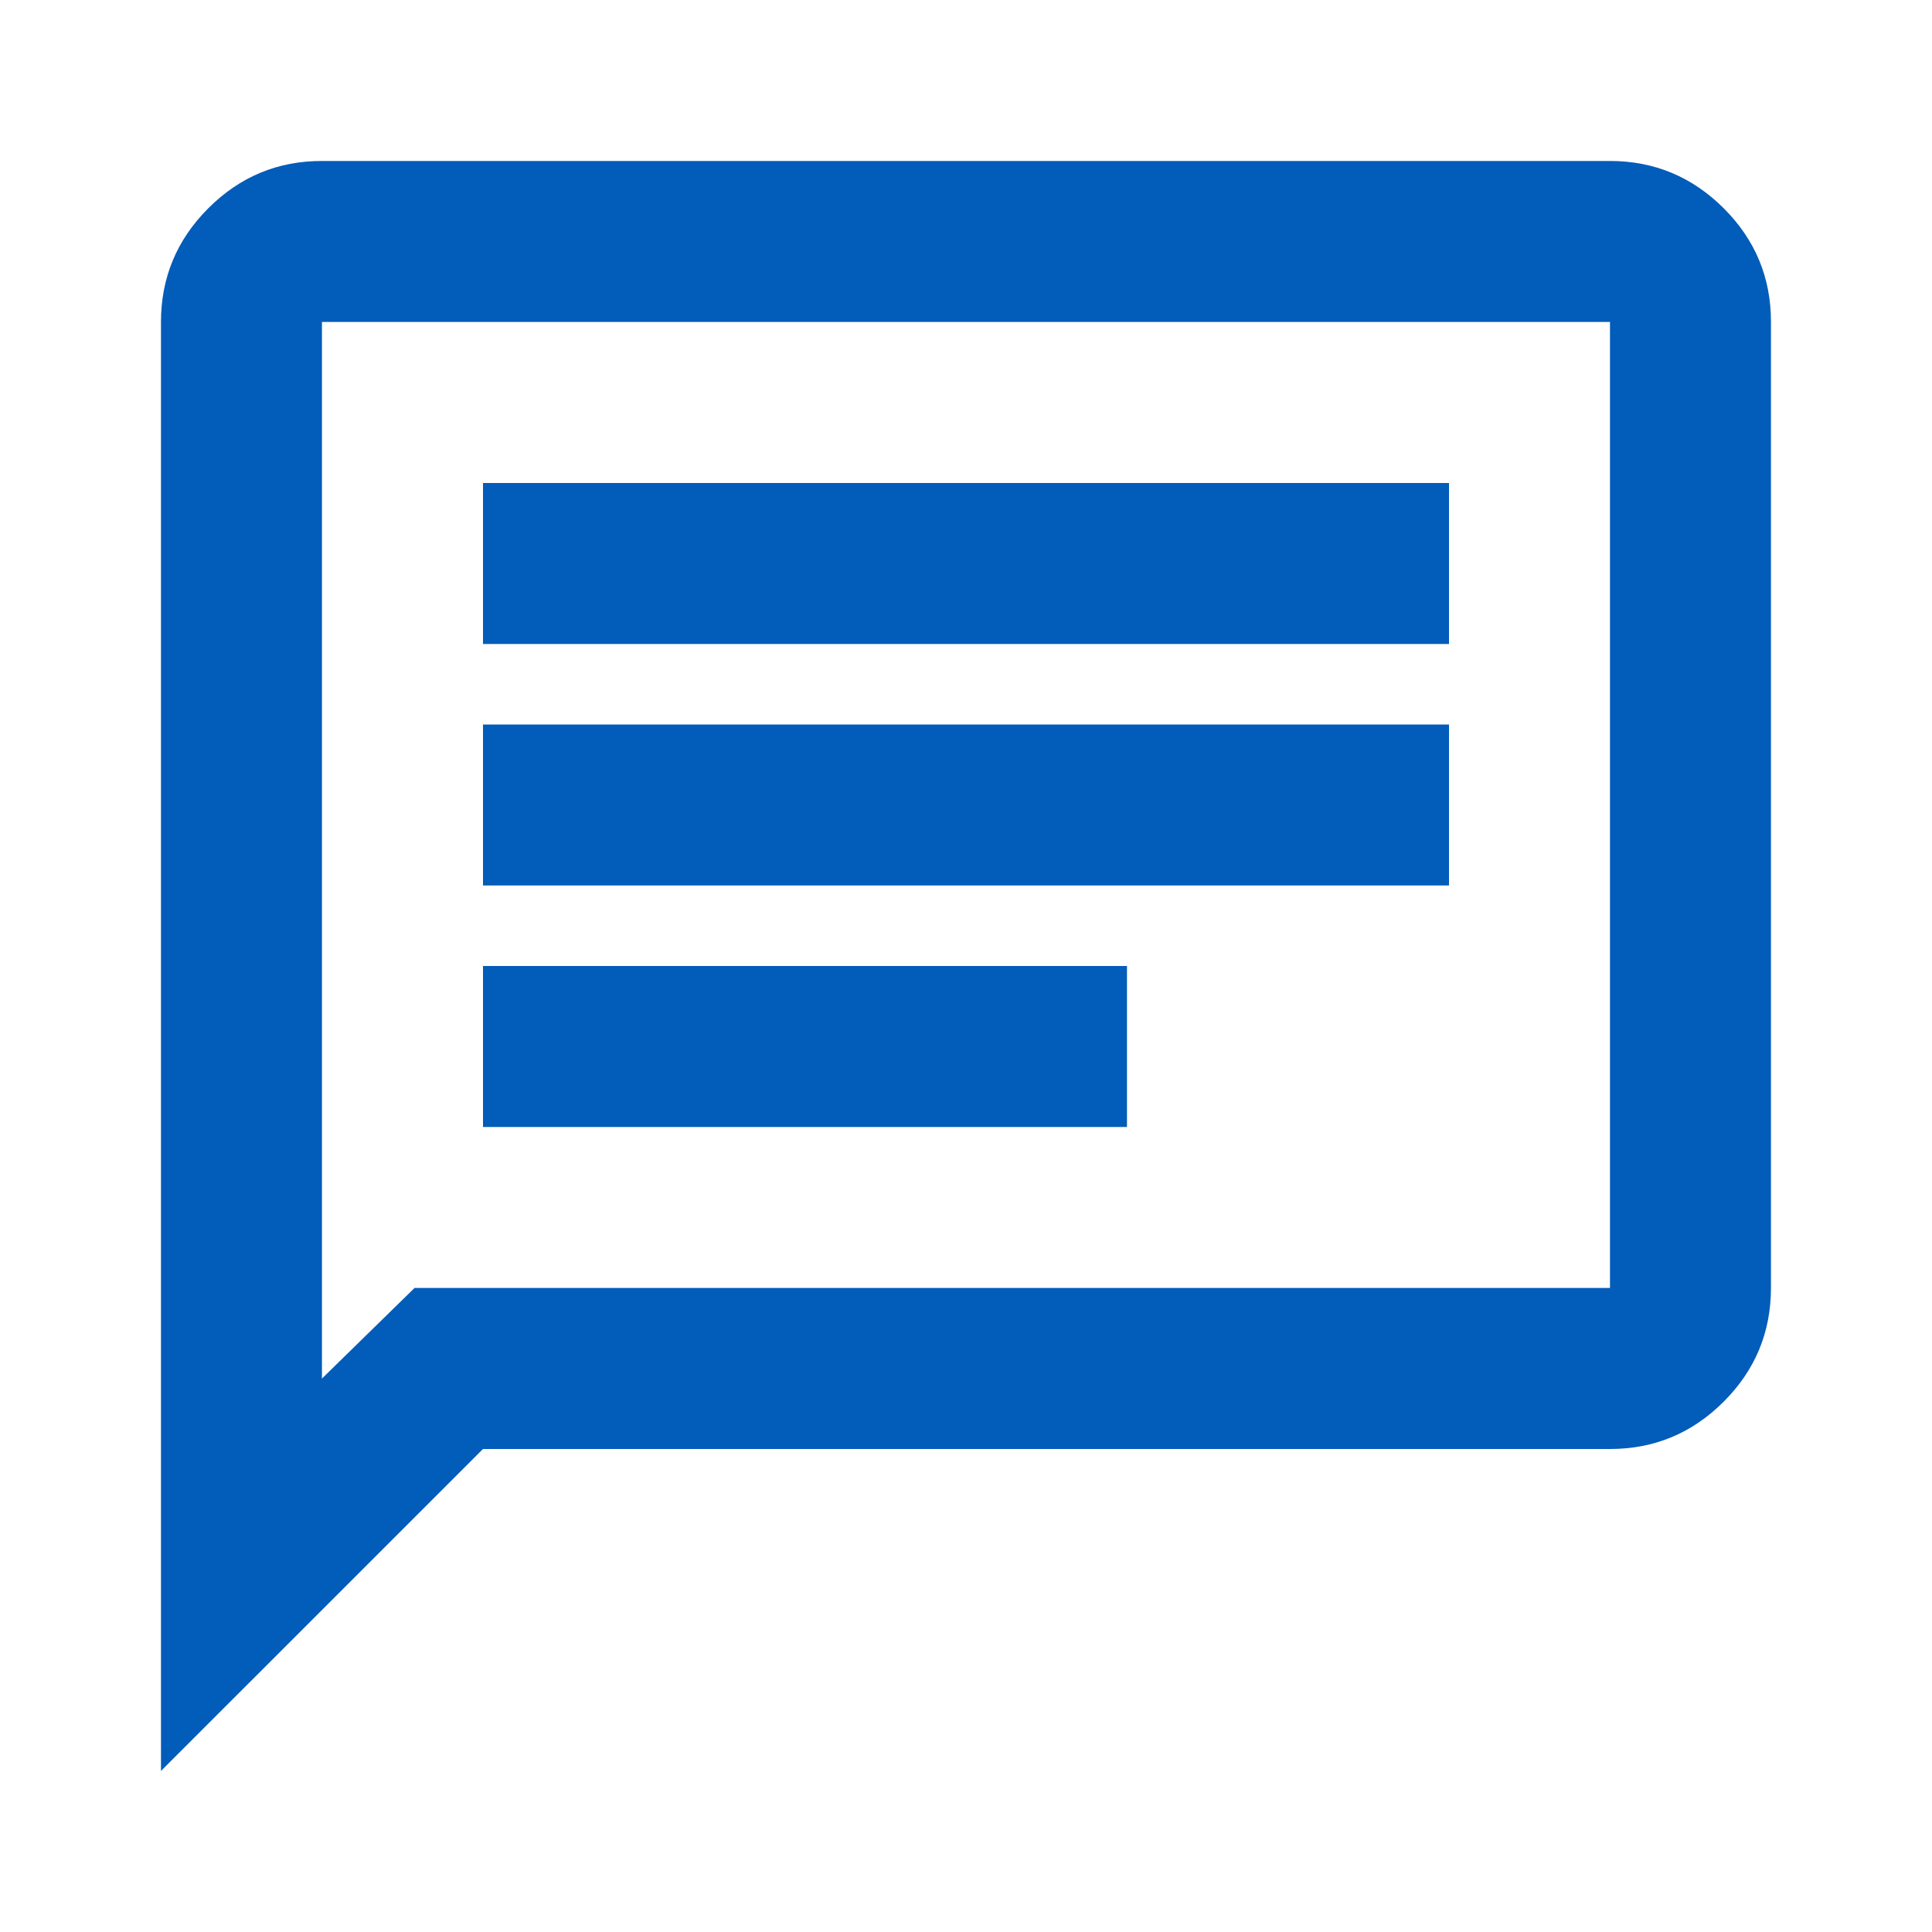
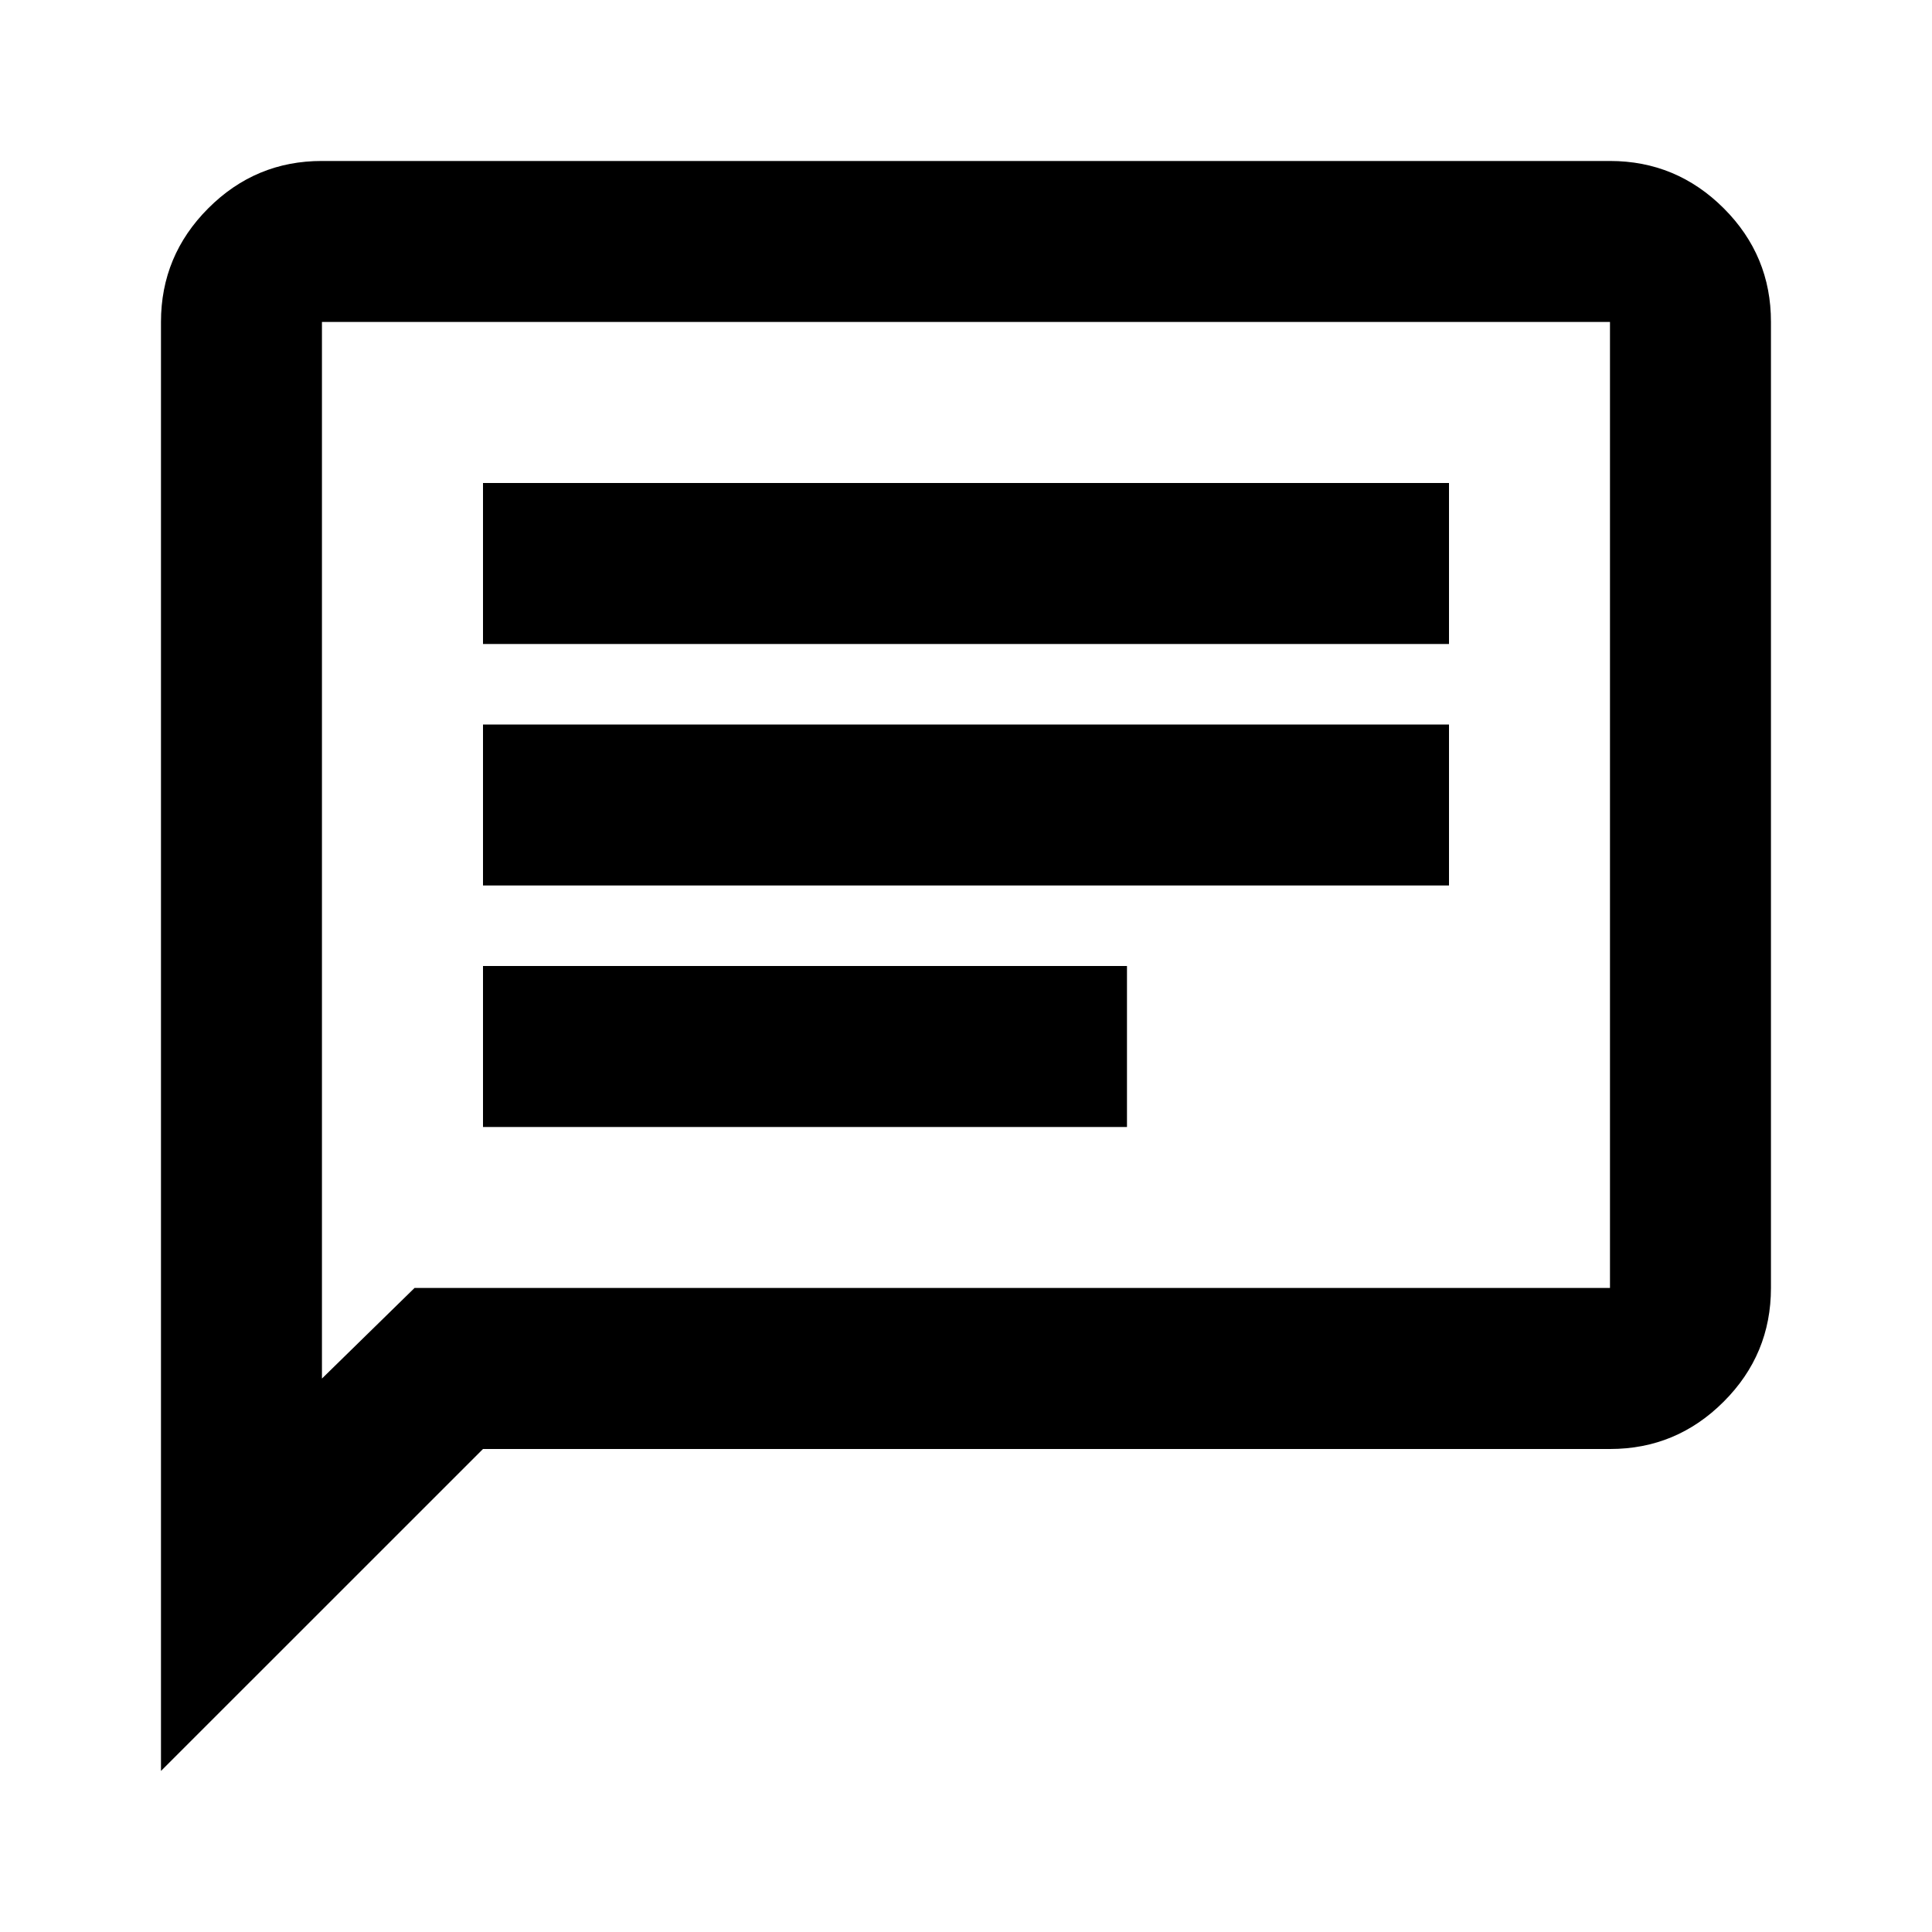
<svg xmlns="http://www.w3.org/2000/svg" width="28" height="28" viewBox="0 0 28 28" fill="none">
-   <path d="M7 16.333H16.333V14H7V16.333ZM7 12.833H21V10.5H7V12.833ZM7 9.333H21V7H7V9.333ZM2.333 25.666V4.666C2.333 4.025 2.562 3.475 3.019 3.018C3.476 2.561 4.025 2.332 4.666 2.333H23.333C23.975 2.333 24.524 2.562 24.982 3.019C25.439 3.476 25.667 4.025 25.666 4.666V18.666C25.666 19.308 25.438 19.858 24.98 20.315C24.523 20.772 23.974 21 23.333 21H7L2.333 25.666ZM6.008 18.666H23.333V4.666H4.666V19.979L6.008 18.666Z" fill="#025CB9" />
+   <path d="M7 16.333H16.333V14H7V16.333ZM7 12.833H21V10.5H7V12.833ZM7 9.333H21V7H7V9.333ZM2.333 25.666V4.666C2.333 4.025 2.562 3.475 3.019 3.018C3.476 2.561 4.025 2.332 4.666 2.333H23.333C23.975 2.333 24.524 2.562 24.982 3.019C25.439 3.476 25.667 4.025 25.666 4.666V18.666C25.666 19.308 25.438 19.858 24.98 20.315C24.523 20.772 23.974 21 23.333 21H7L2.333 25.666ZM6.008 18.666H23.333V4.666H4.666V19.979L6.008 18.666Z" fill="currentColor" />
</svg>
